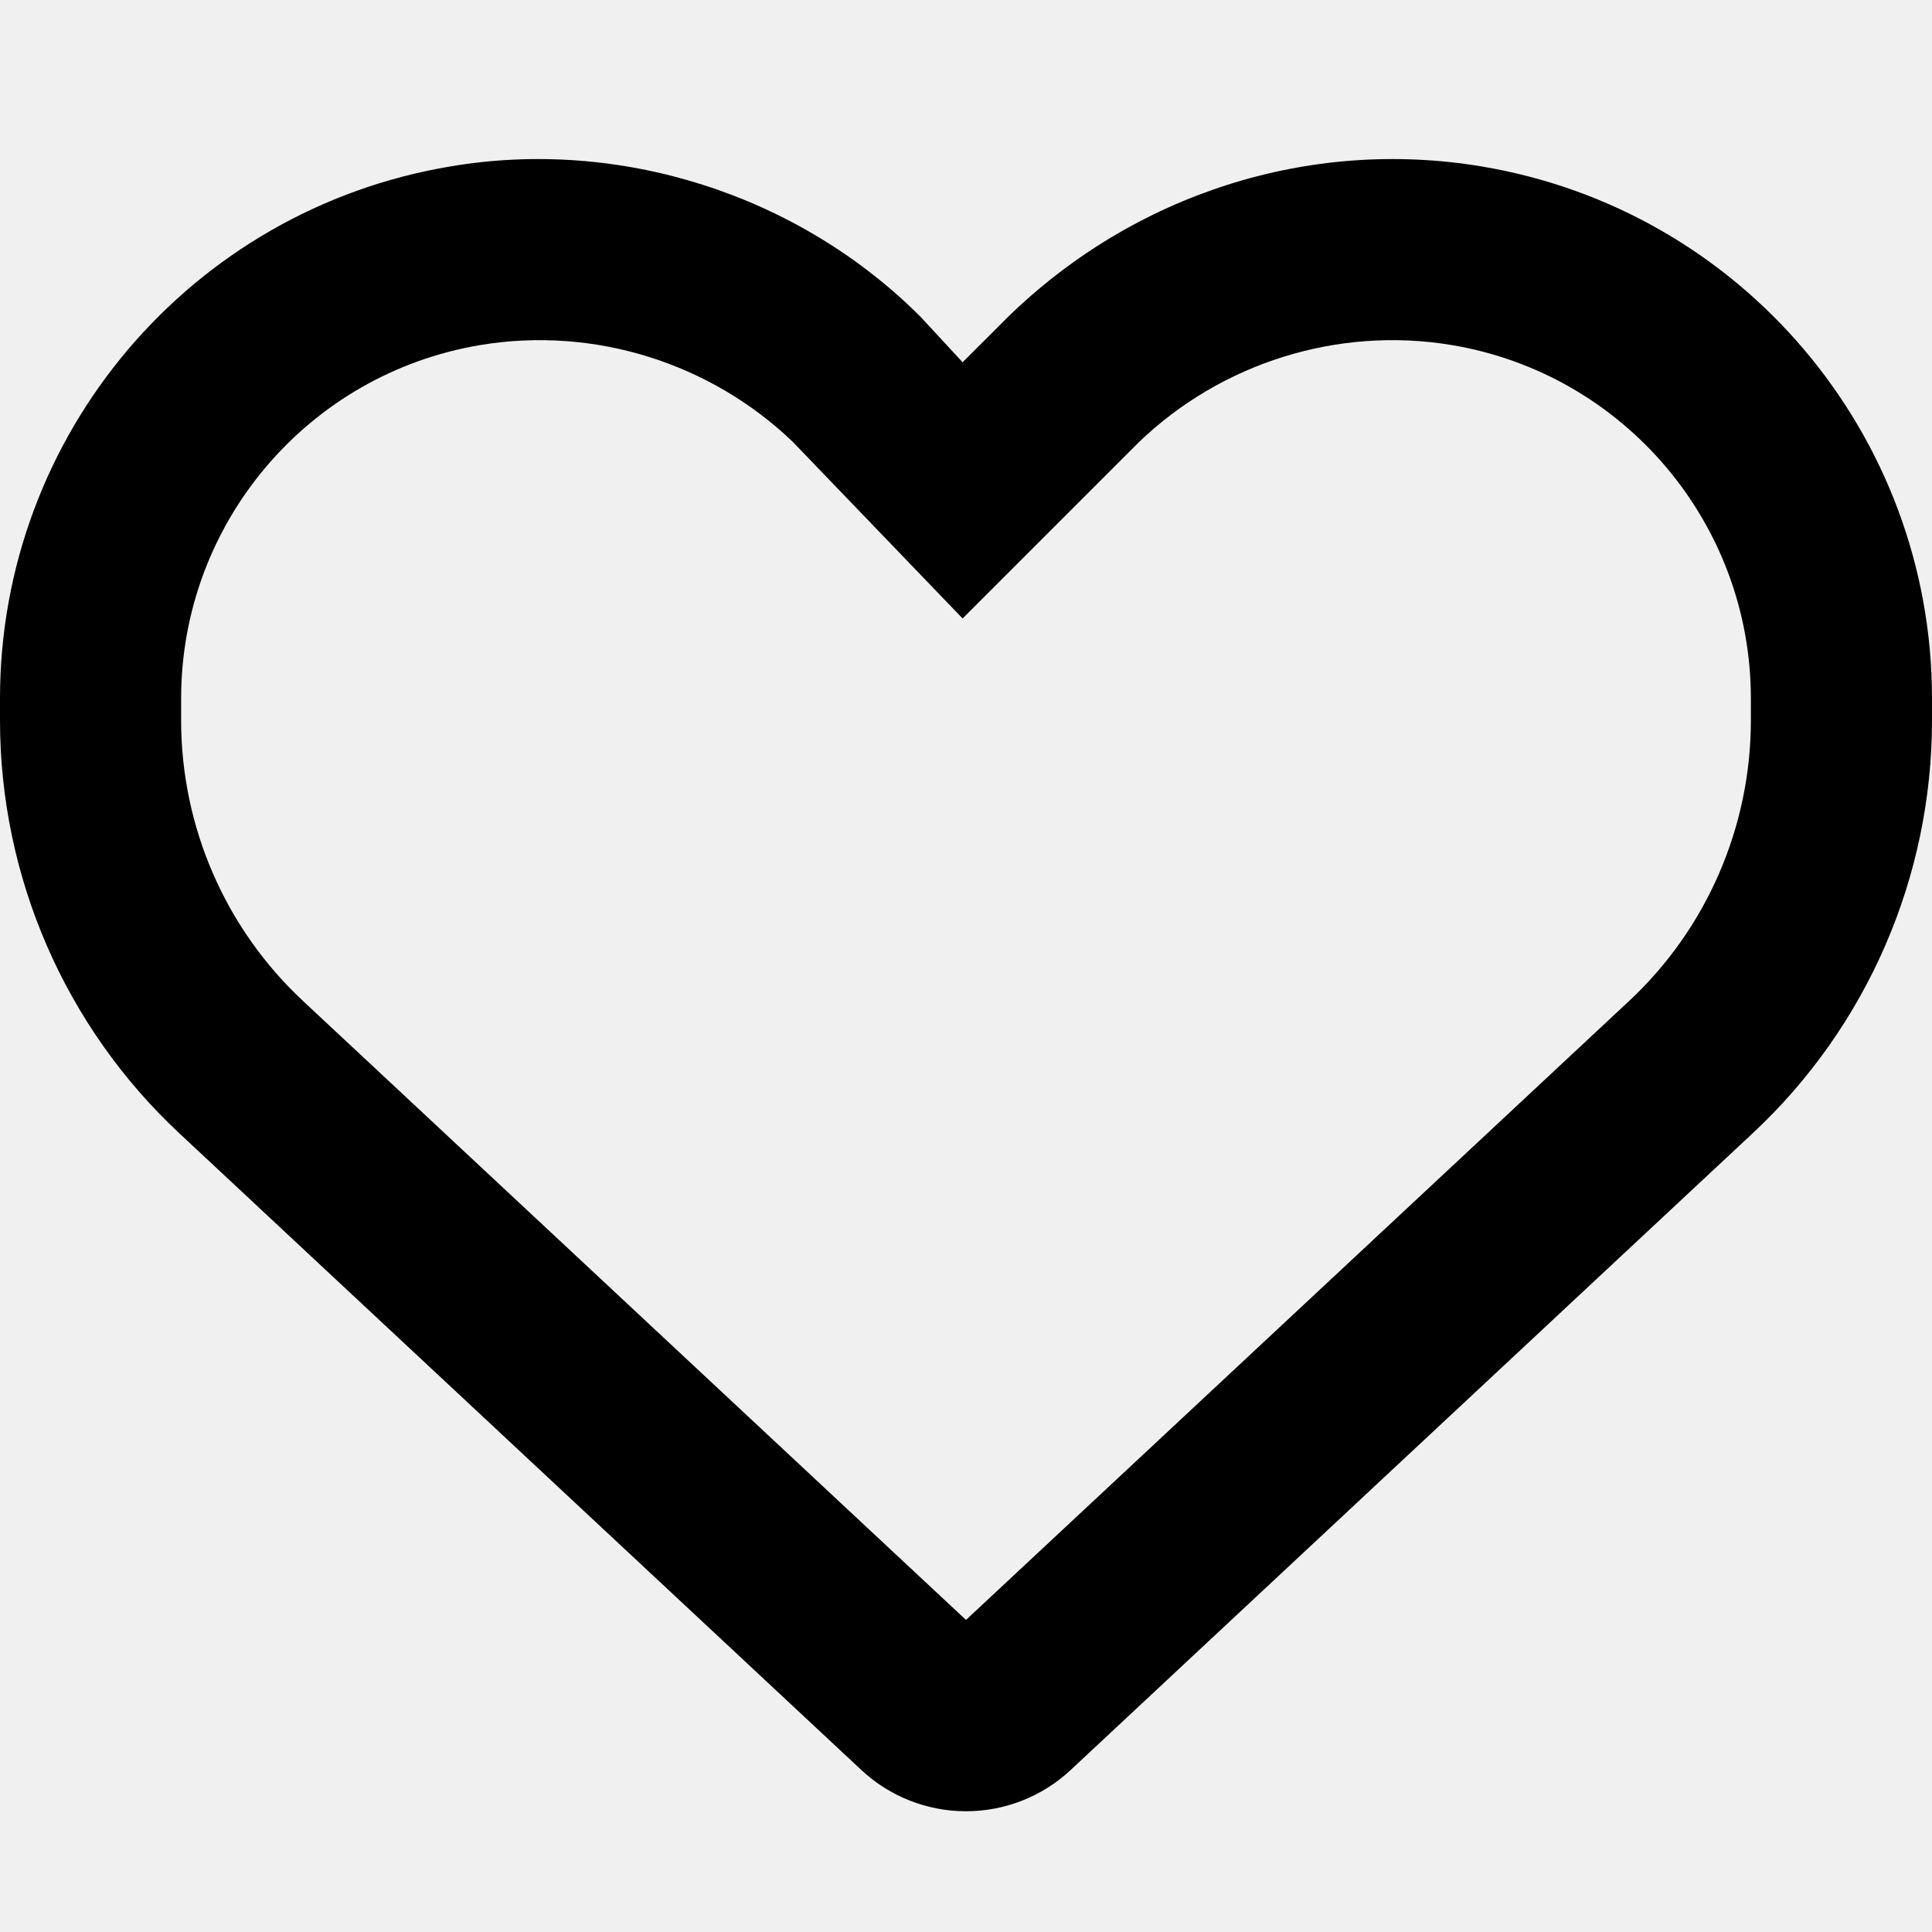
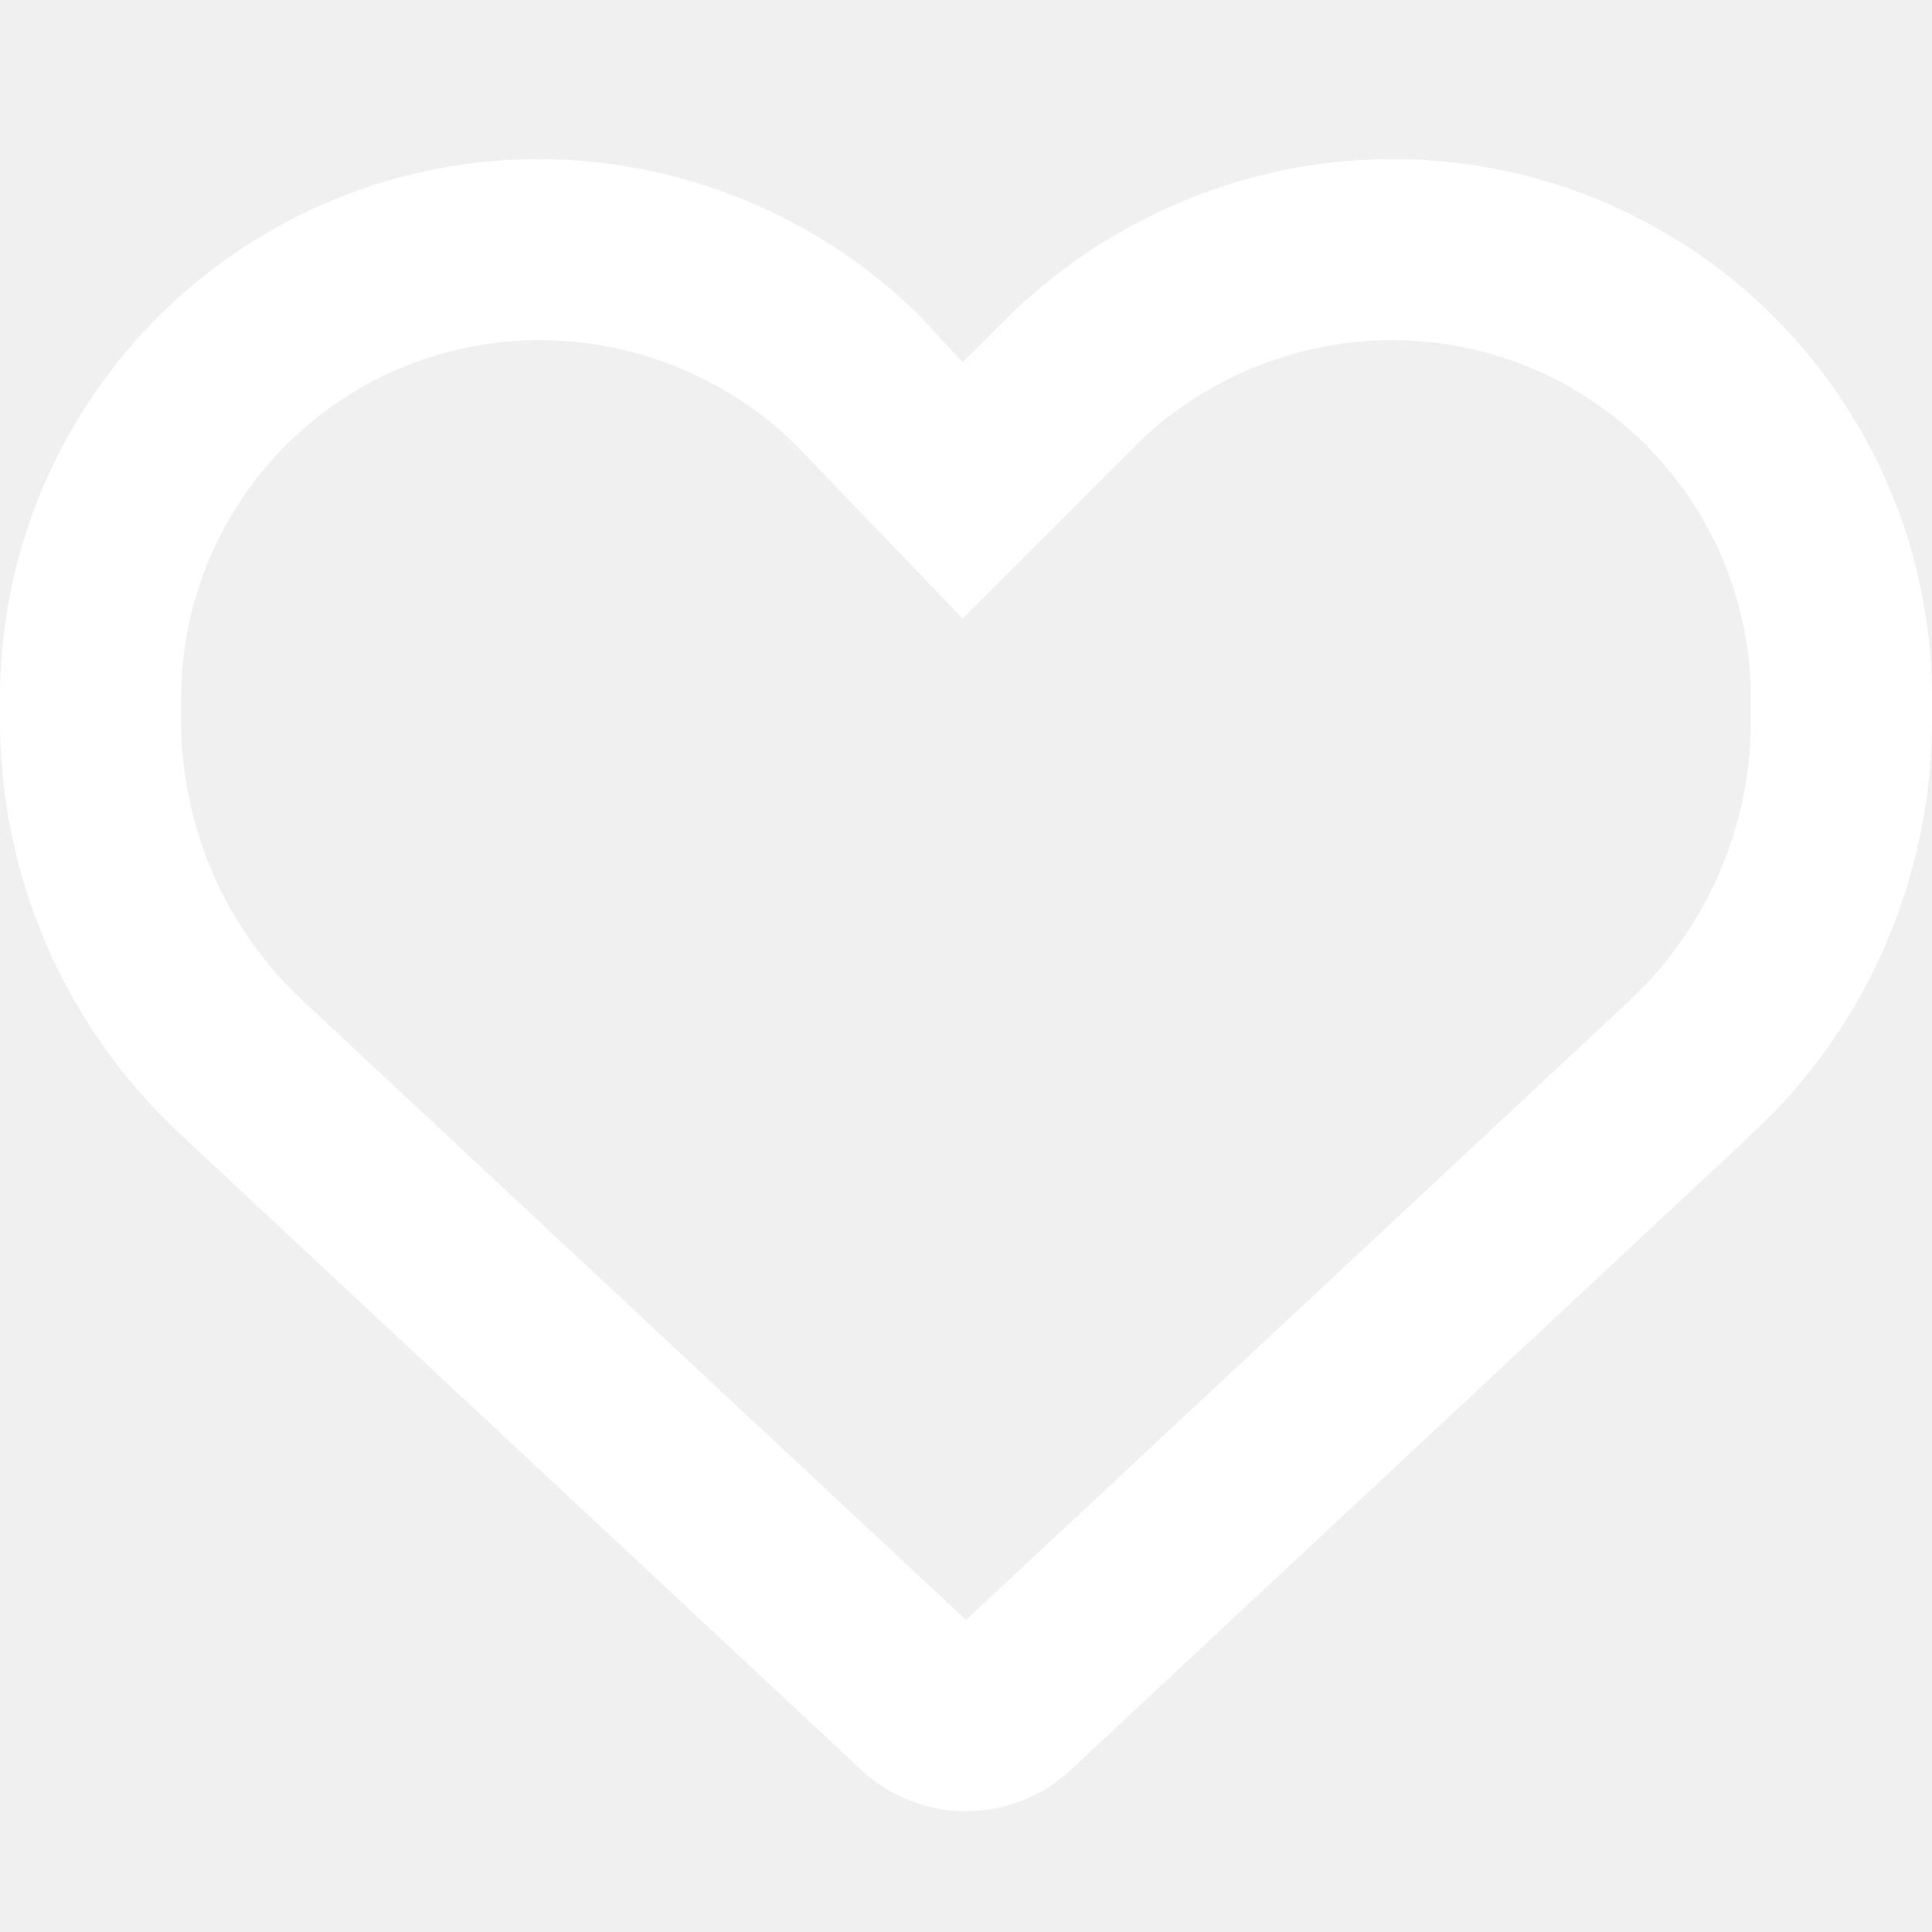
<svg xmlns="http://www.w3.org/2000/svg" viewBox="0 0 512 512">
-   <path d="M244 84L255.1 96L267.1 84.02C300.6 51.37 347 36.51 392.6 44.1C461.5 55.58 512 115.2 512 185.1V190.9C512 232.4 494.8 272.1 464.4 300.4L283.7 469.1C276.2 476.1 266.3 480 256 480C245.7 480 235.8 476.1 228.3 469.1L47.59 300.4C17.23 272.1 0 232.4 0 190.9V185.1C0 115.2 50.52 55.58 119.4 44.1C164.1 36.51 211.4 51.37 244 84C243.1 84 244 84.01 244 84L244 84zM255.1 163.9L210.1 117.1C188.4 96.28 157.6 86.4 127.3 91.44C81.55 99.07 48 138.7 48 185.1V190.9C48 219.1 59.71 246.1 80.34 265.3L256 429.3L431.7 265.3C452.3 246.1 464 219.1 464 190.9V185.1C464 138.7 430.4 99.07 384.7 91.44C354.4 86.4 323.6 96.28 301.9 117.1L255.1 163.9z" />
+   <path fill="#ffffff" d="M244 84L255.1 96L267.1 84.02C300.6 51.37 347 36.51 392.6 44.1C461.5 55.58 512 115.2 512 185.1V190.9C512 232.4 494.8 272.1 464.4 300.4L283.7 469.1C276.2 476.1 266.3 480 256 480C245.7 480 235.8 476.1 228.3 469.1L47.59 300.4C17.23 272.1 0 232.4 0 190.9V185.1C0 115.2 50.52 55.58 119.4 44.1C164.1 36.51 211.4 51.37 244 84C243.1 84 244 84.01 244 84L244 84zM255.1 163.9L210.1 117.1C188.4 96.28 157.6 86.4 127.3 91.44C81.55 99.07 48 138.7 48 185.1V190.9C48 219.1 59.71 246.1 80.34 265.3L256 429.3L431.7 265.3C452.3 246.1 464 219.1 464 190.9V185.1C464 138.7 430.4 99.07 384.7 91.44C354.4 86.4 323.6 96.28 301.9 117.1L255.1 163.9z" />
</svg>
